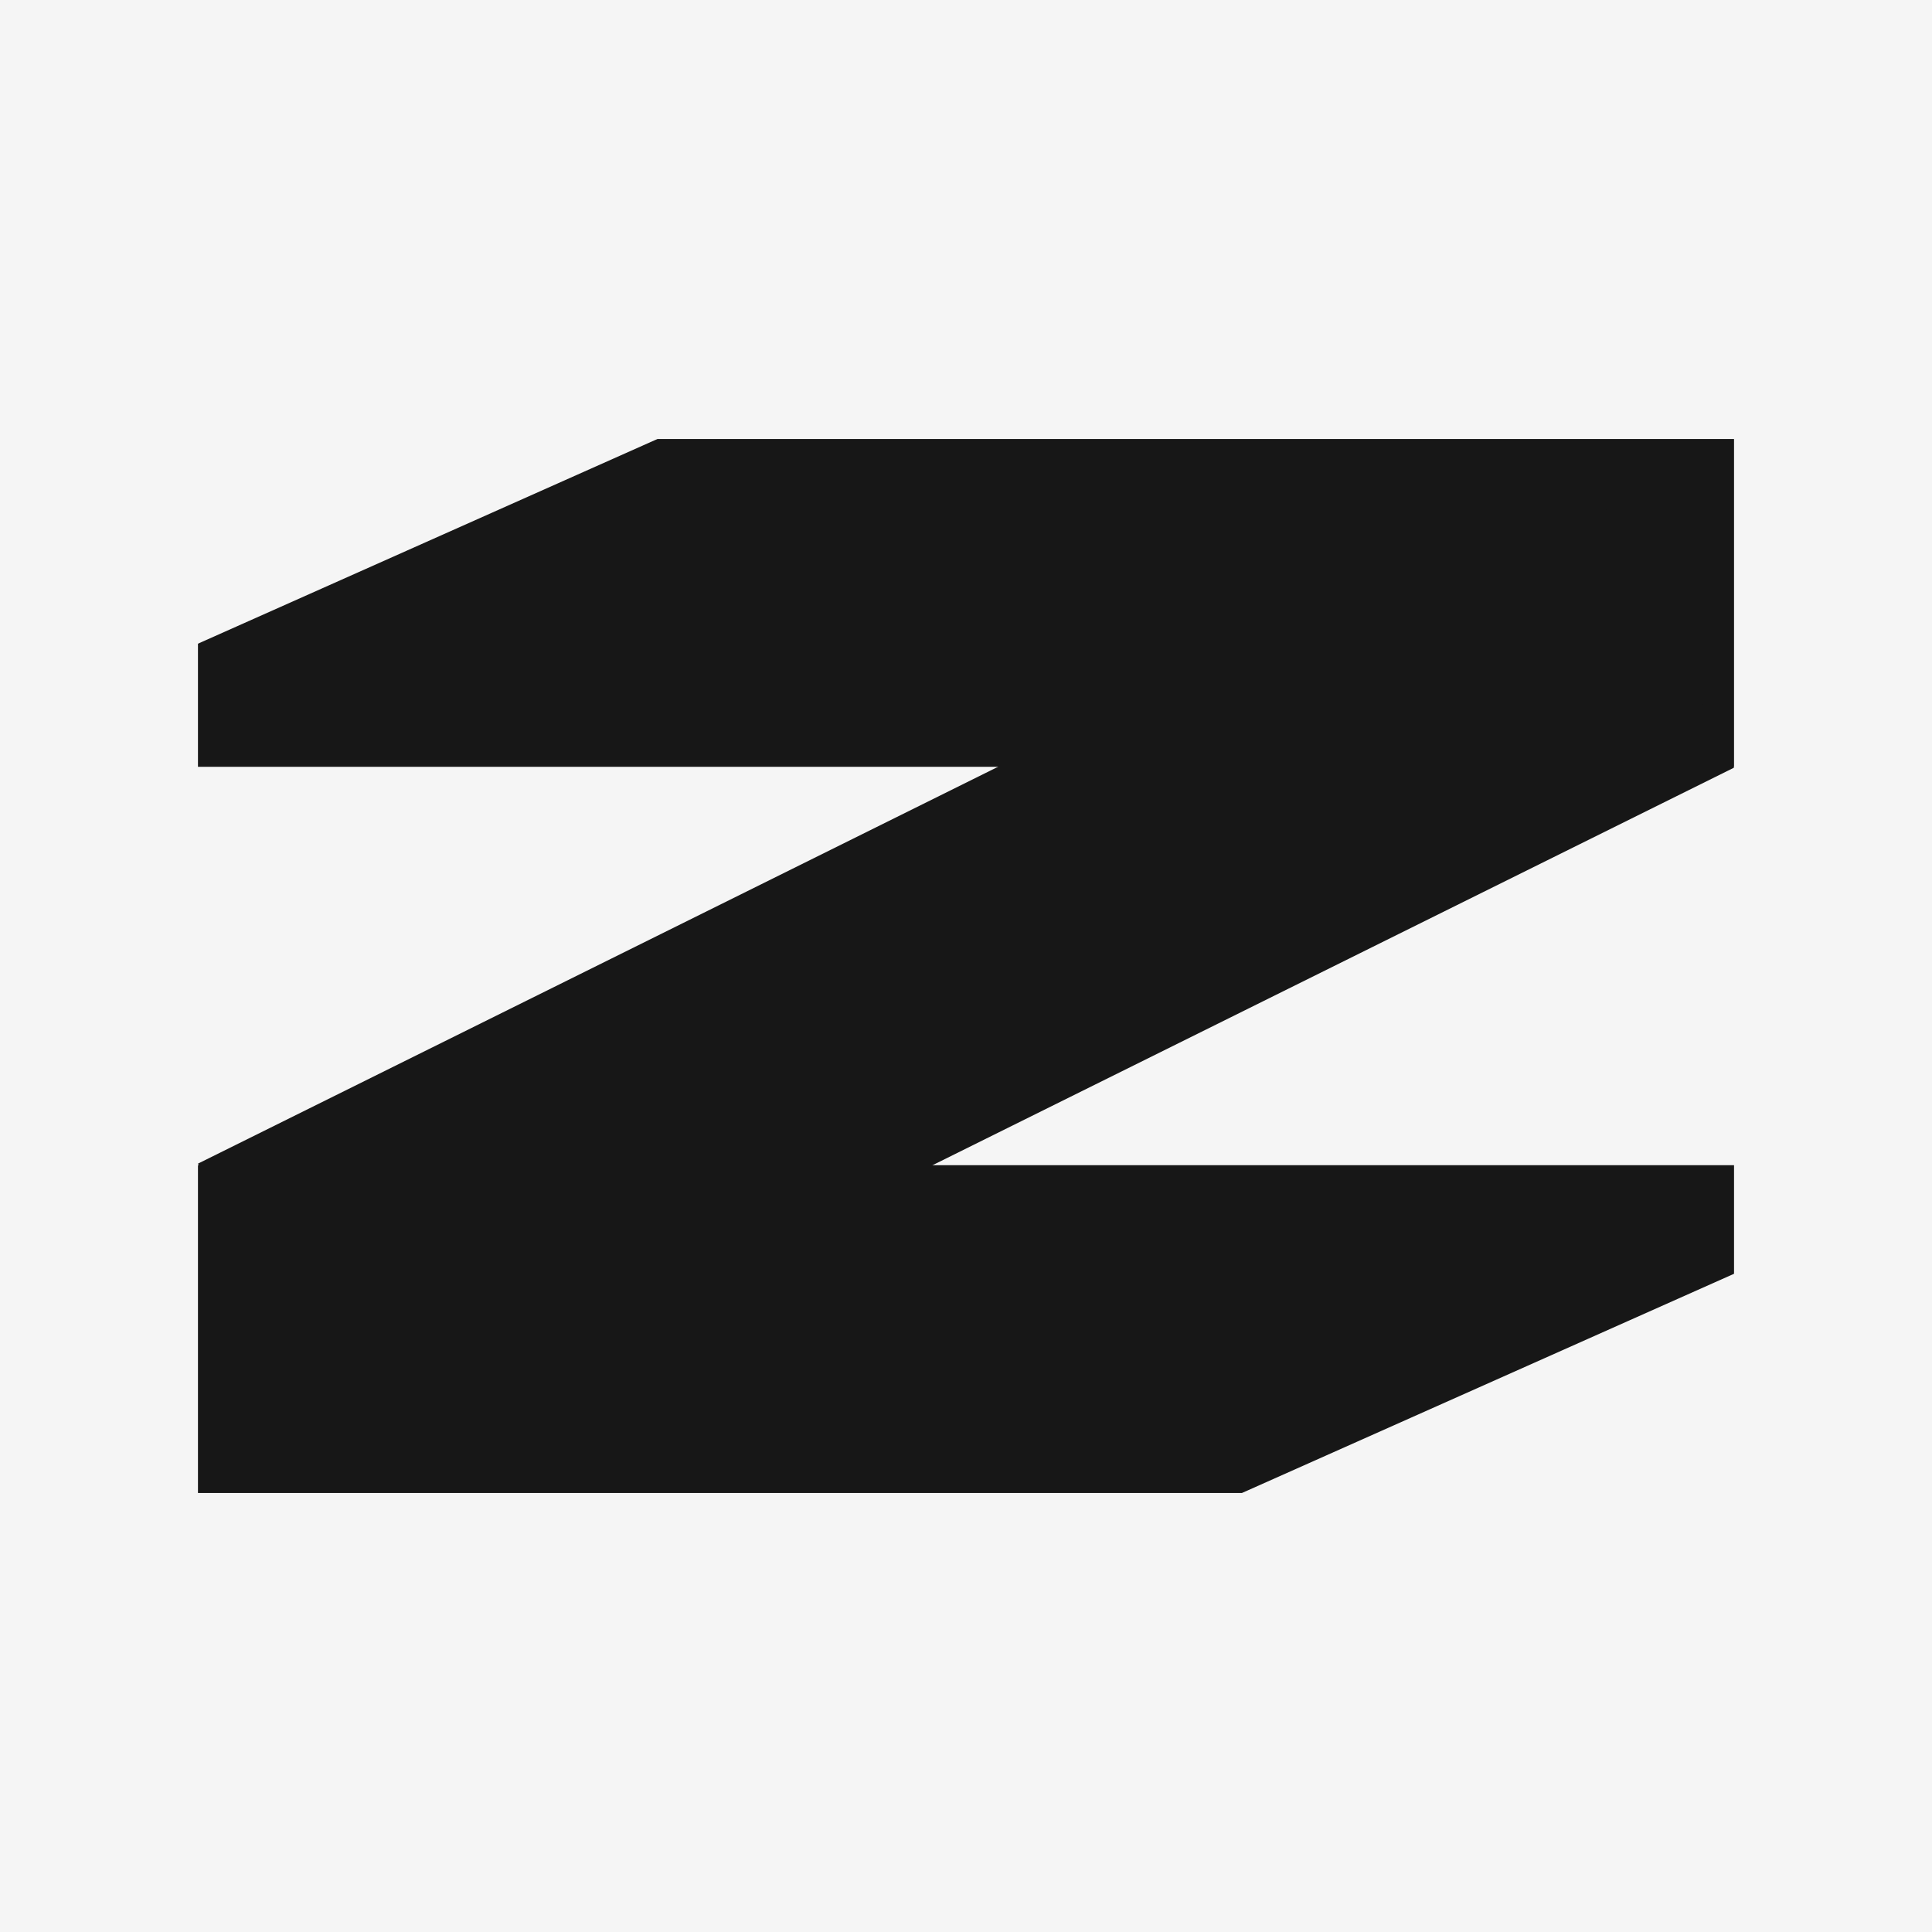
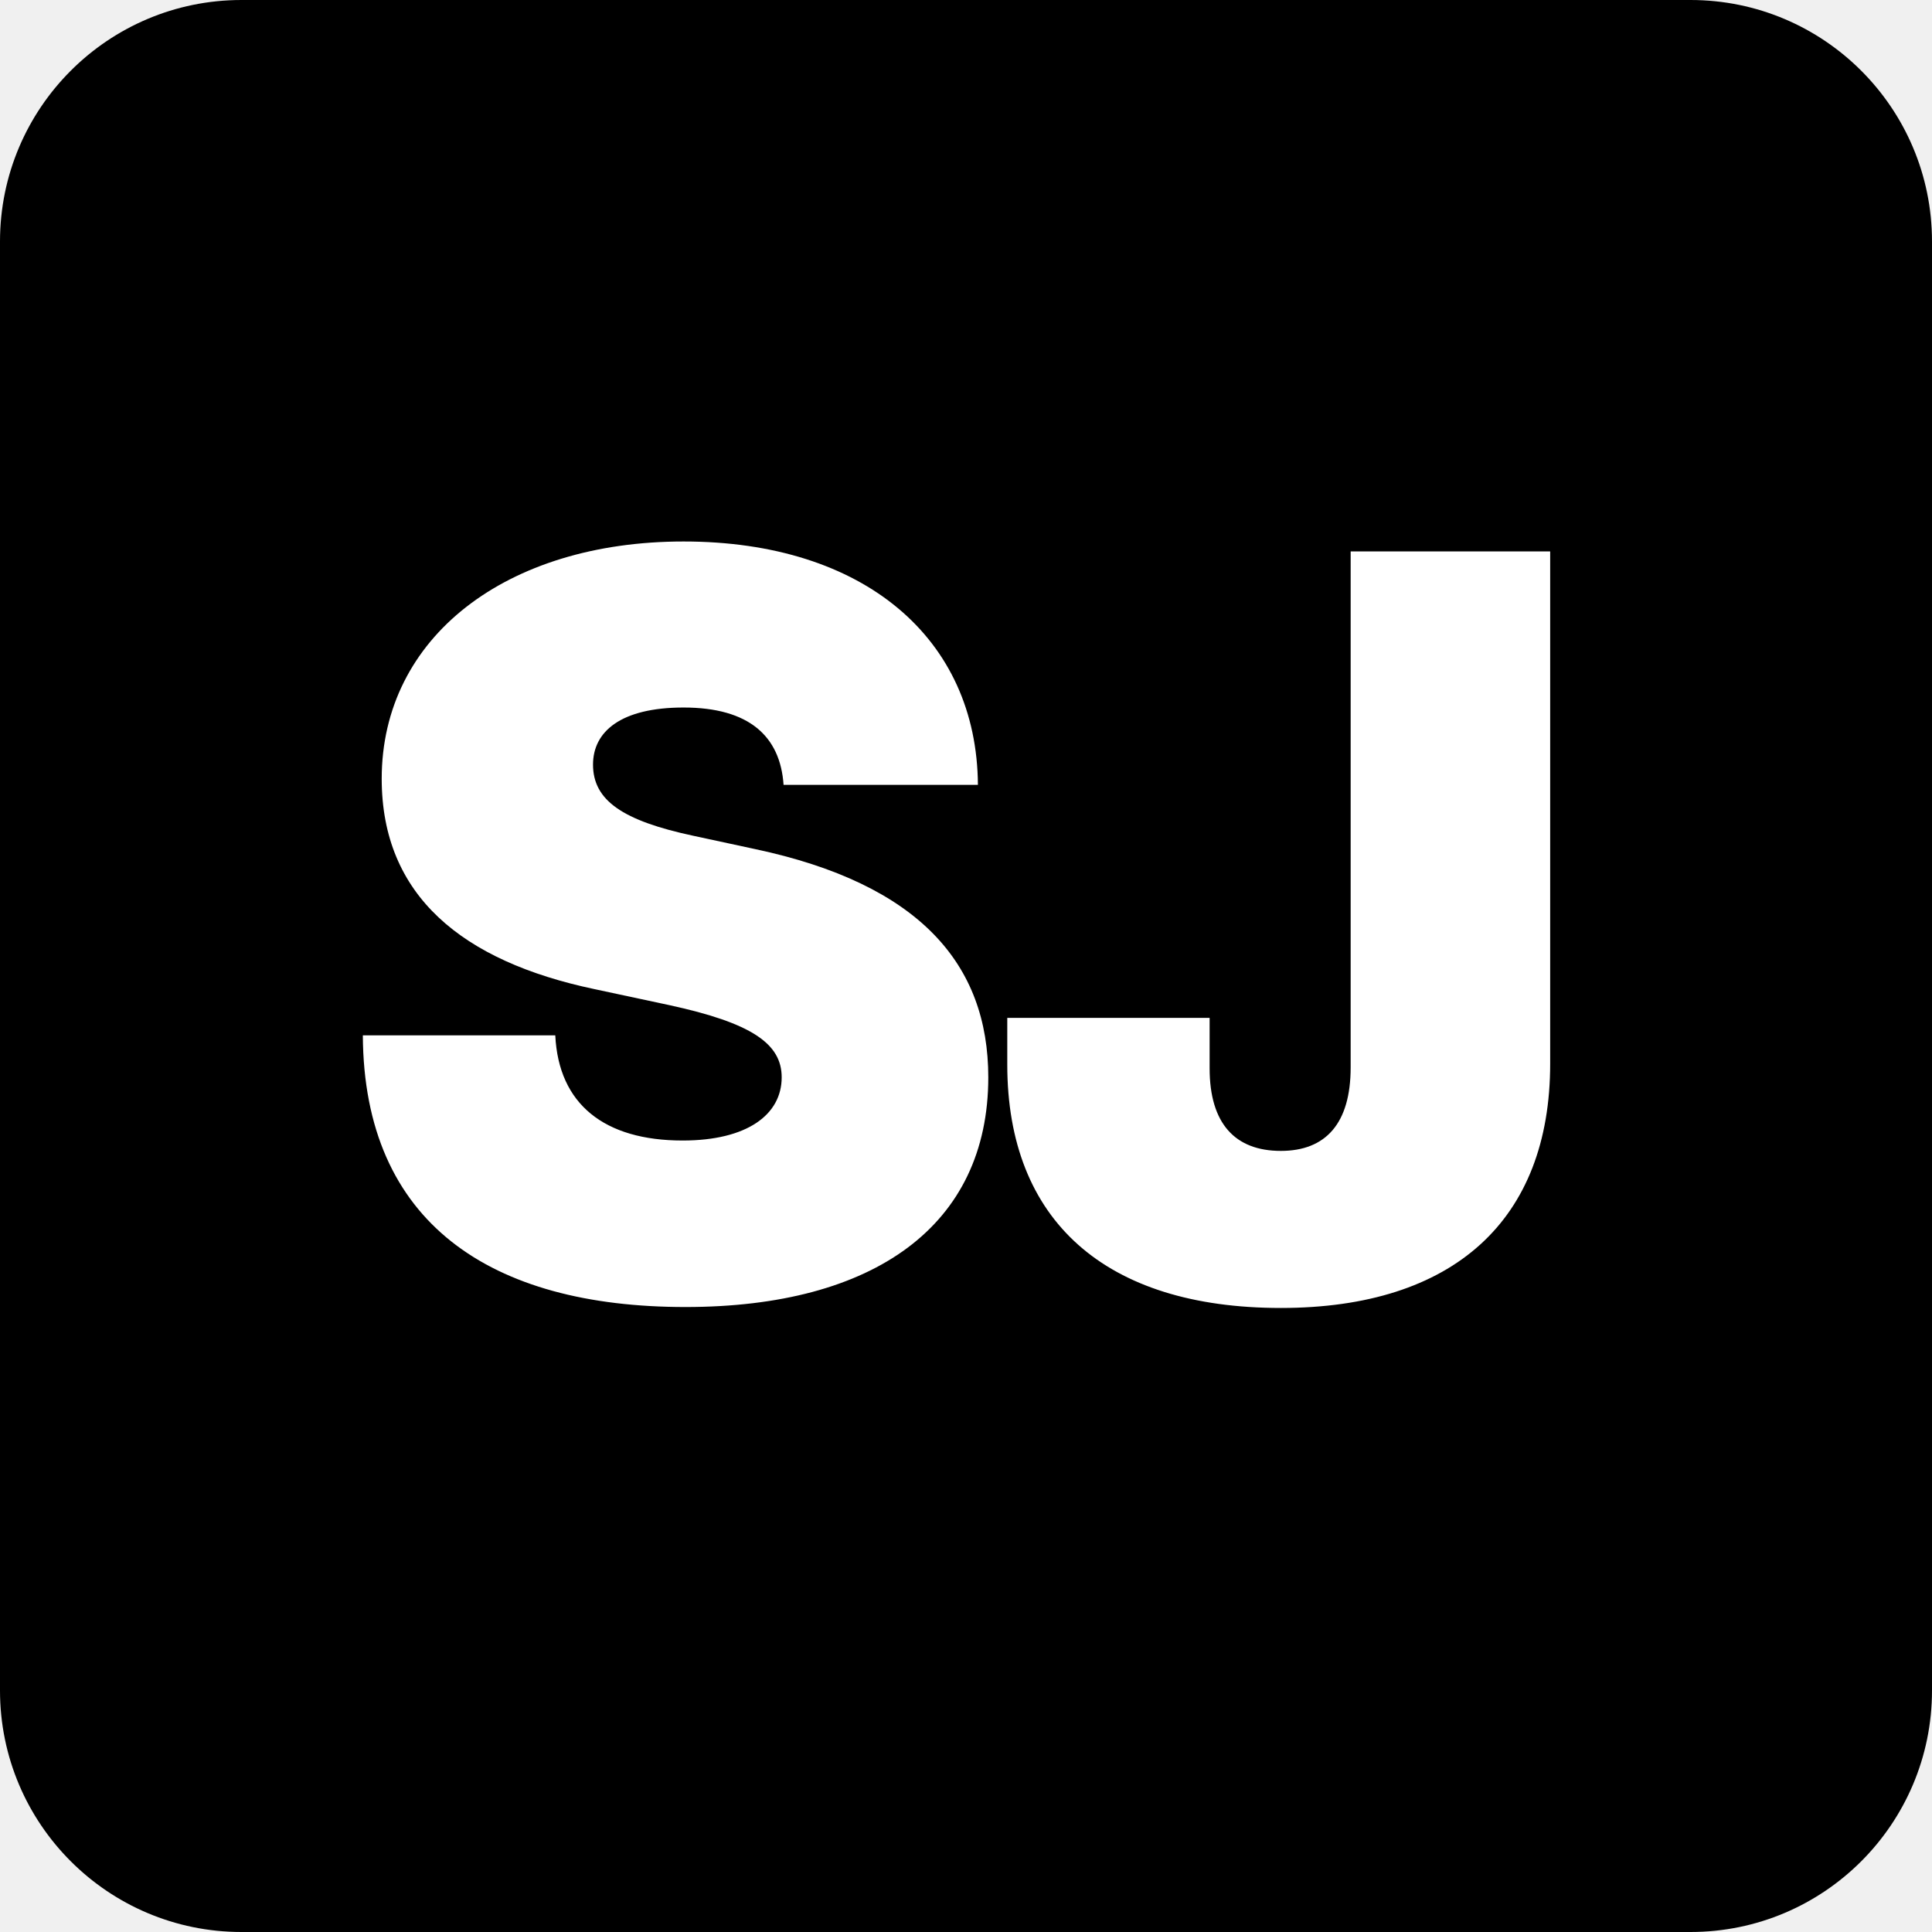
- <svg xmlns="http://www.w3.org/2000/svg" width="100%" height="100%" viewBox="0 0 540 540" version="1.1" xml:space="preserve" style="fill-rule:evenodd;clip-rule:evenodd;stroke-linejoin:round;stroke-miterlimit:2;">
-   <path d="M553.75,-14.97l-0.146,564.085l-599.591,-0.156l0.146,-564.084l599.591,0.155Z" style="fill:#f5f5f5;" />
-   <rect x="55.333" y="122.703" width="429.334" height="91.624" style="fill:#171717;" />
-   <rect x="55.333" y="325.673" width="429.334" height="91.624" style="fill:#171717;" />
-   <path d="M443.954,132.483l40.713,82.081l-388.621,192.756l-40.713,-82.081l388.621,-192.756Z" style="fill:#171717;" />
-   <path d="M234.034,0l37.284,83.695l-271.318,120.862l-37.283,-83.695l271.317,-120.862Z" style="fill:#f5f5f5;" />
-   <path d="M530.873,335.443l37.283,83.695l-271.318,120.862l-37.283,-83.695l271.318,-120.862Z" style="fill:#f5f5f5;" />
+ <svg xmlns="http://www.w3.org/2000/svg" viewBox="0 0 64 64" width="64" height="64">
+   <rect width="64" height="64" rx="8" fill="#000000" />
+   <text x="32" y="43" font-family="system-ui, -apple-system, 'Segoe UI', sans-serif" font-size="34" font-weight="900" fill="#ffffff" text-anchor="middle" letter-spacing="-1">SJ</text>
</svg>
